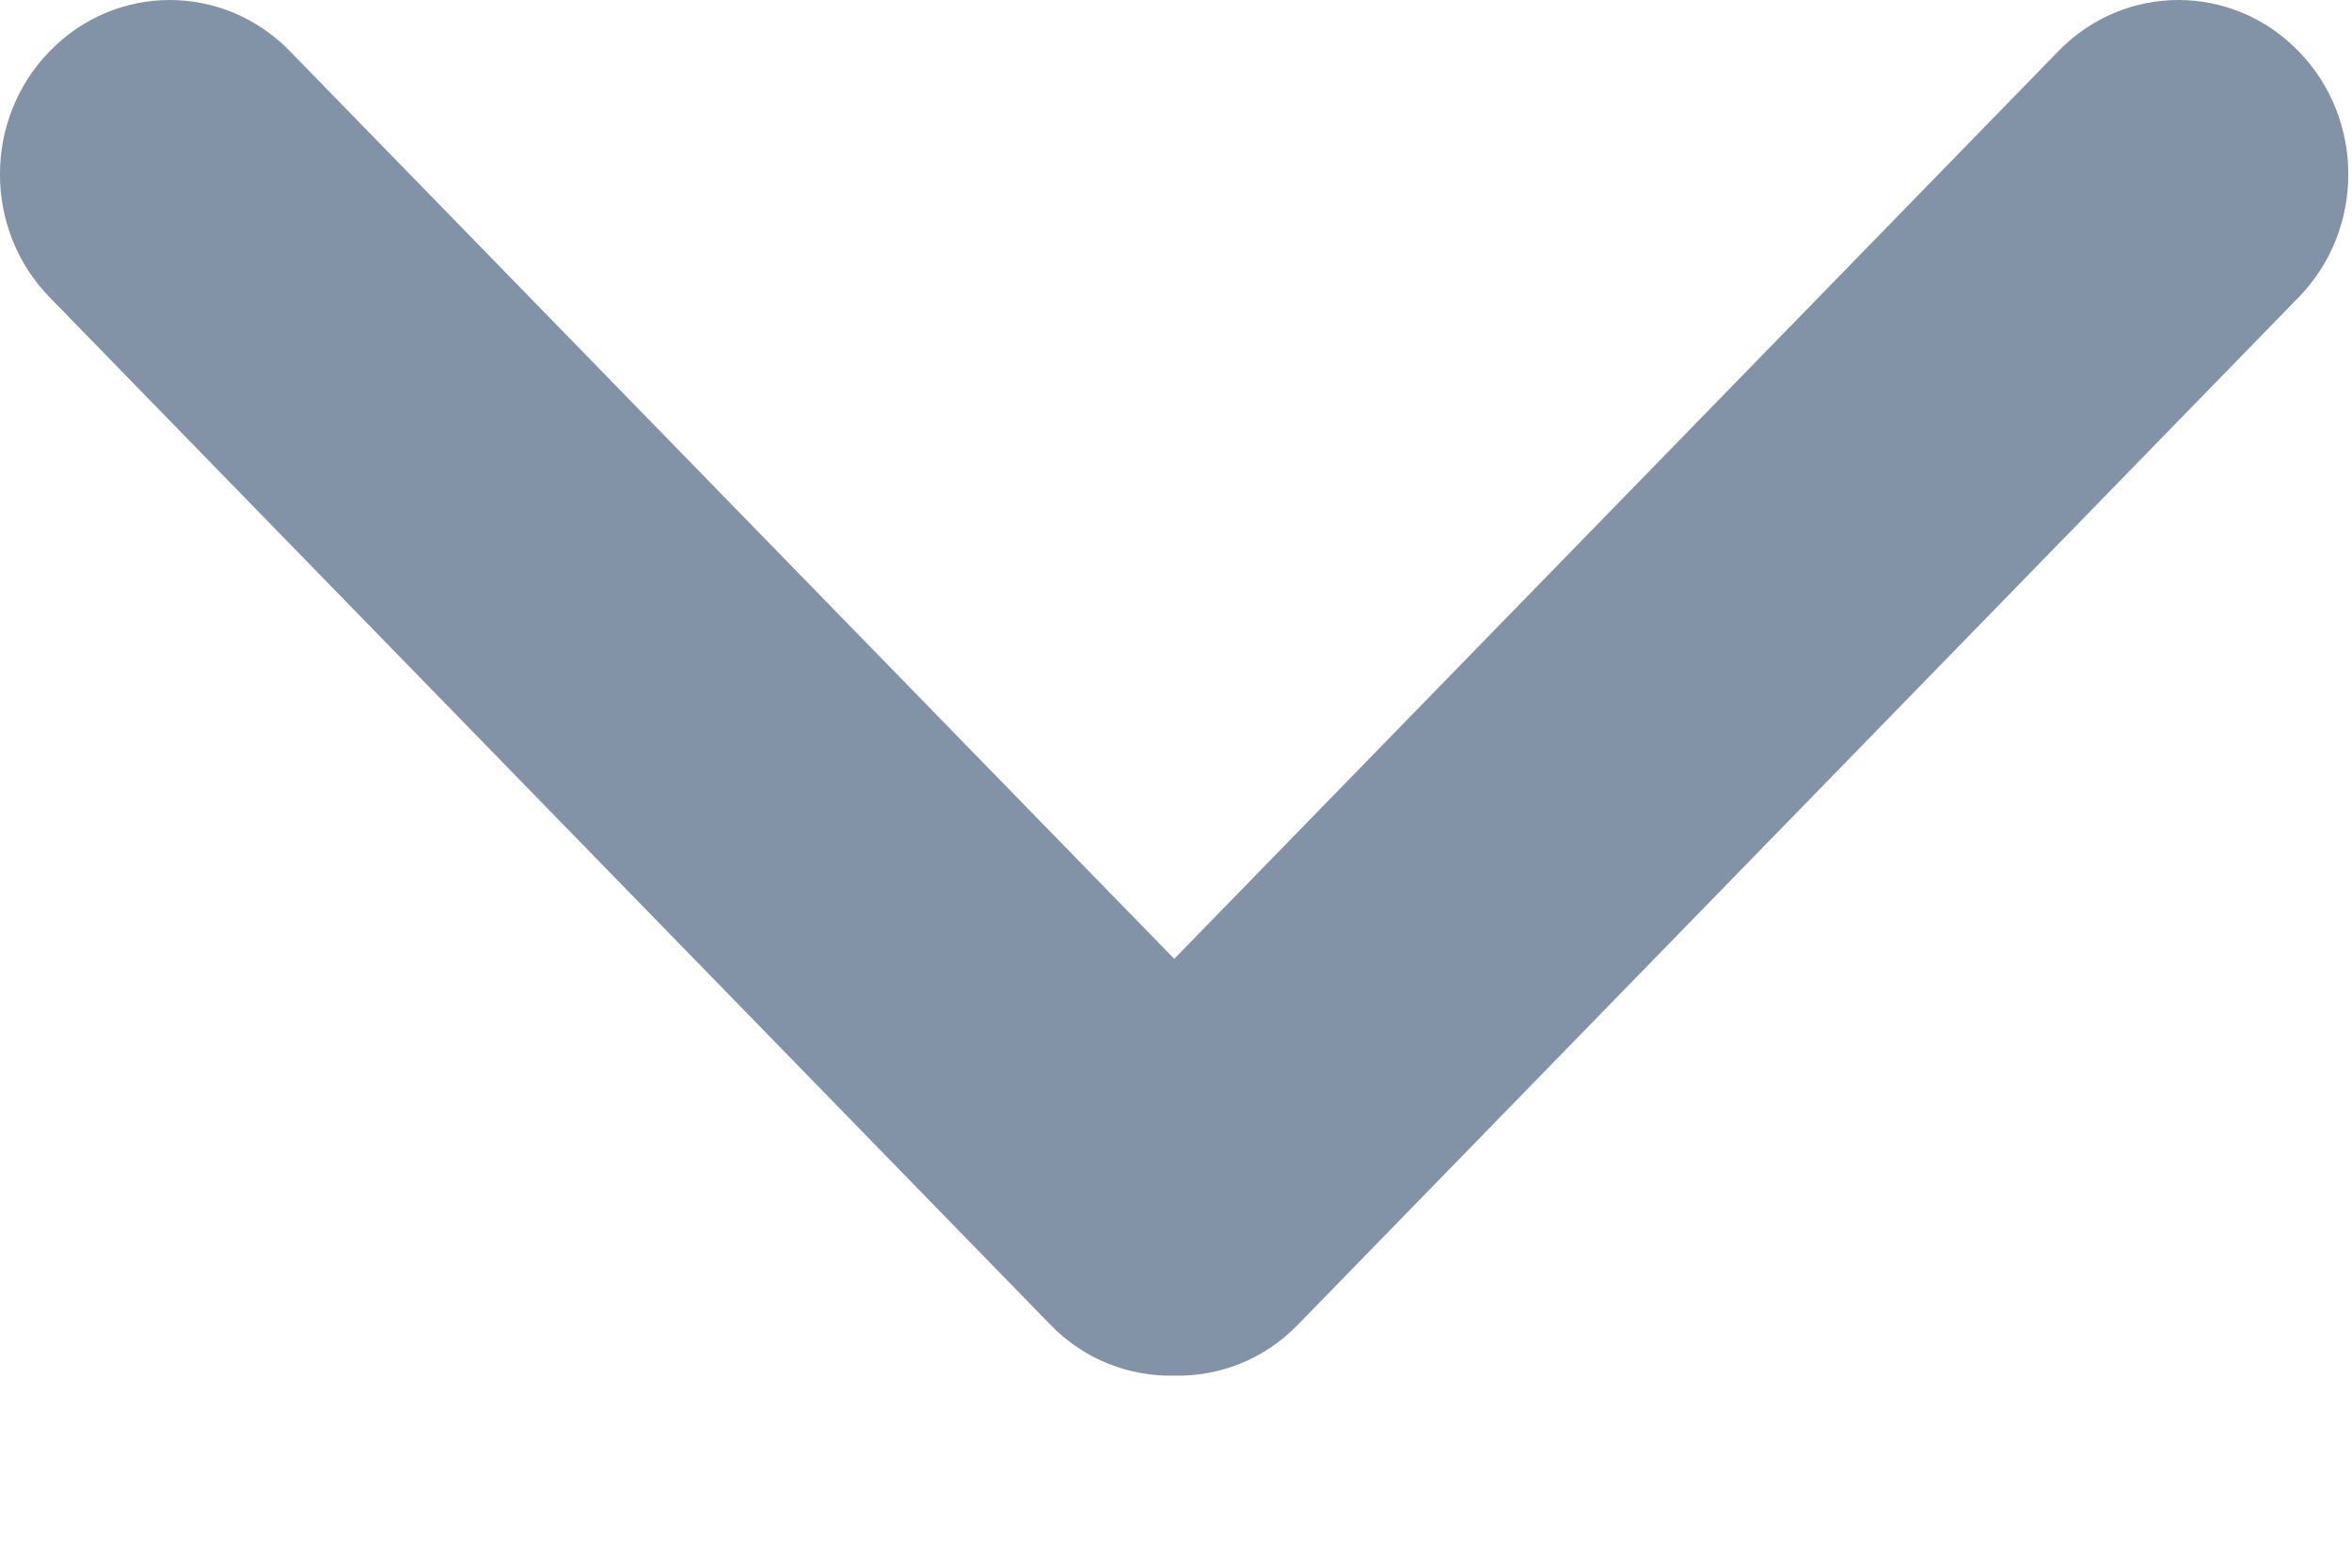
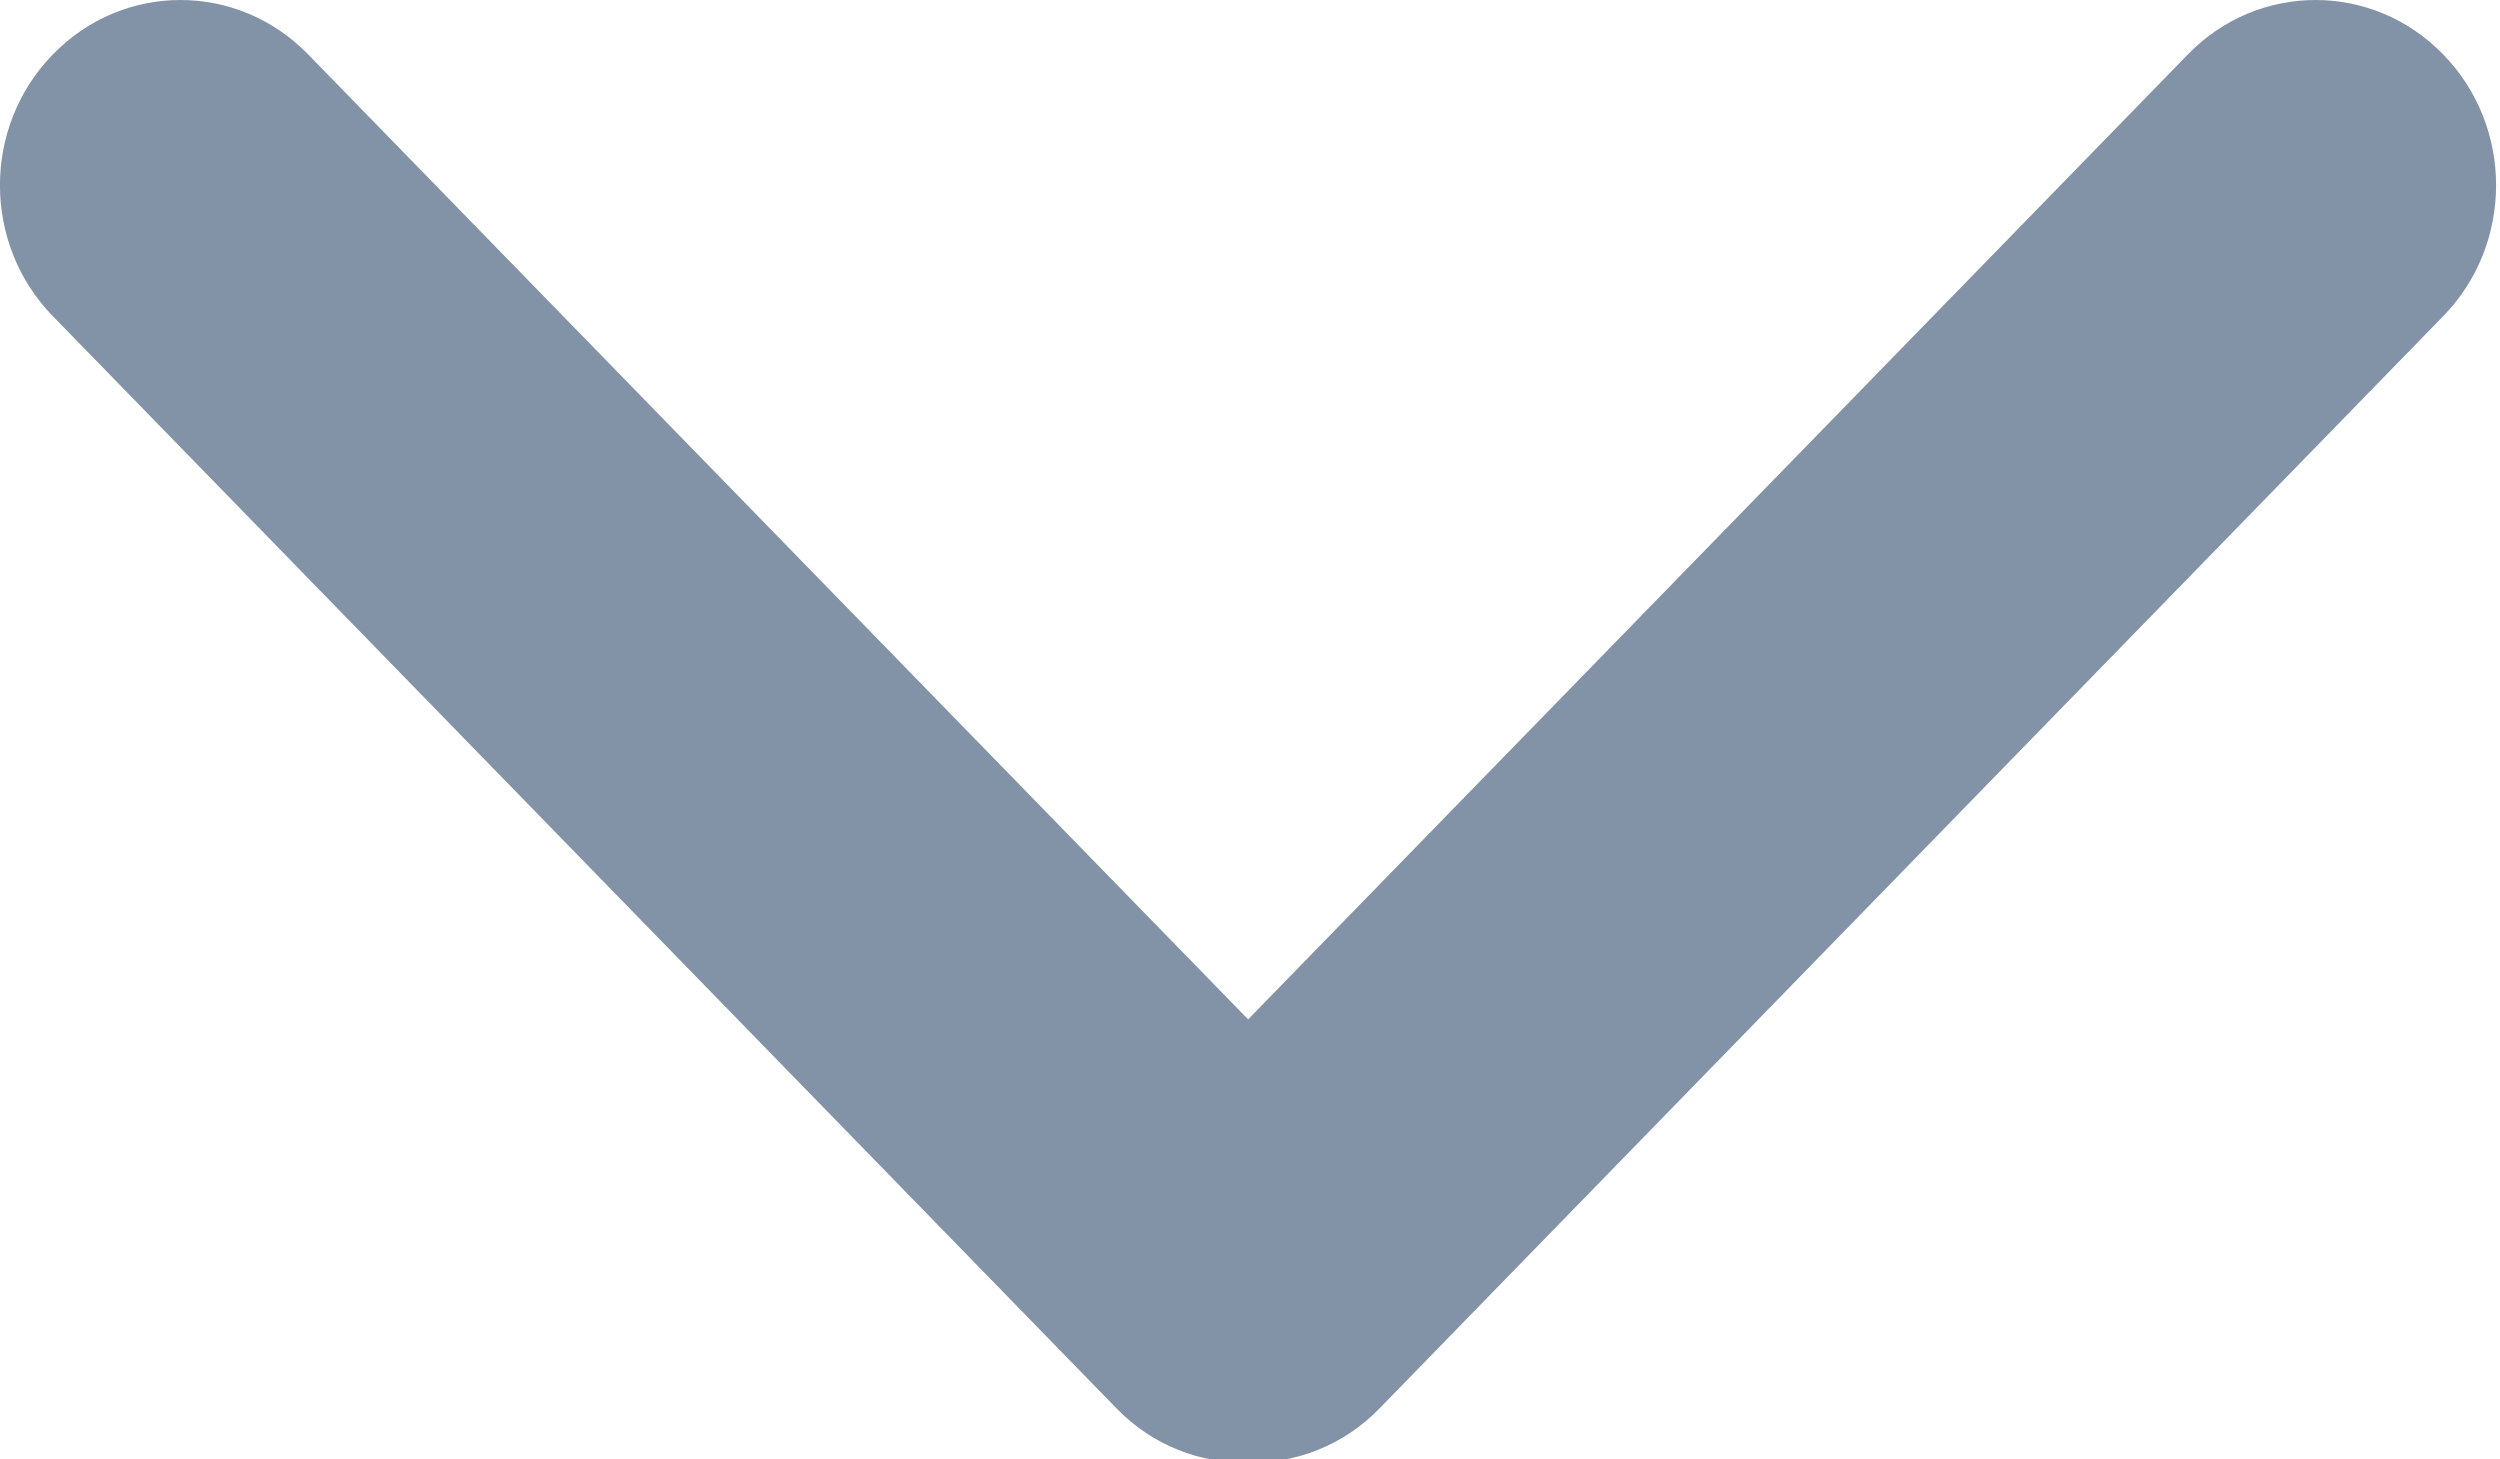
- <svg xmlns="http://www.w3.org/2000/svg" width="100%" height="100%" viewBox="0 0 12 8" version="1.1" xml:space="preserve" style="fill-rule:evenodd;clip-rule:evenodd;stroke-linejoin:round;stroke-miterlimit:1.414;">
+ <svg xmlns="http://www.w3.org/2000/svg" width="100%" height="100%" viewBox="0 0 12 7" version="1.1" xml:space="preserve" style="fill-rule:evenodd;clip-rule:evenodd;stroke-linejoin:round;stroke-miterlimit:1.414;">
  <path id="Arrow-Icon" d="M0.254,1.518c-0.339,-0.347 -0.339,-0.91 0,-1.257c0.338,-0.348 0.886,-0.348 1.225,0l4.512,4.632l4.511,-4.632c0.338,-0.348 0.887,-0.348 1.225,0c0.339,0.347 0.339,0.91 0,1.257l-5.106,5.243c-0.174,0.179 -0.403,0.264 -0.63,0.259c-0.228,0.005 -0.457,-0.08 -0.631,-0.259l-5.106,-5.243Z" style="fill:#8393a7;" />
</svg>
